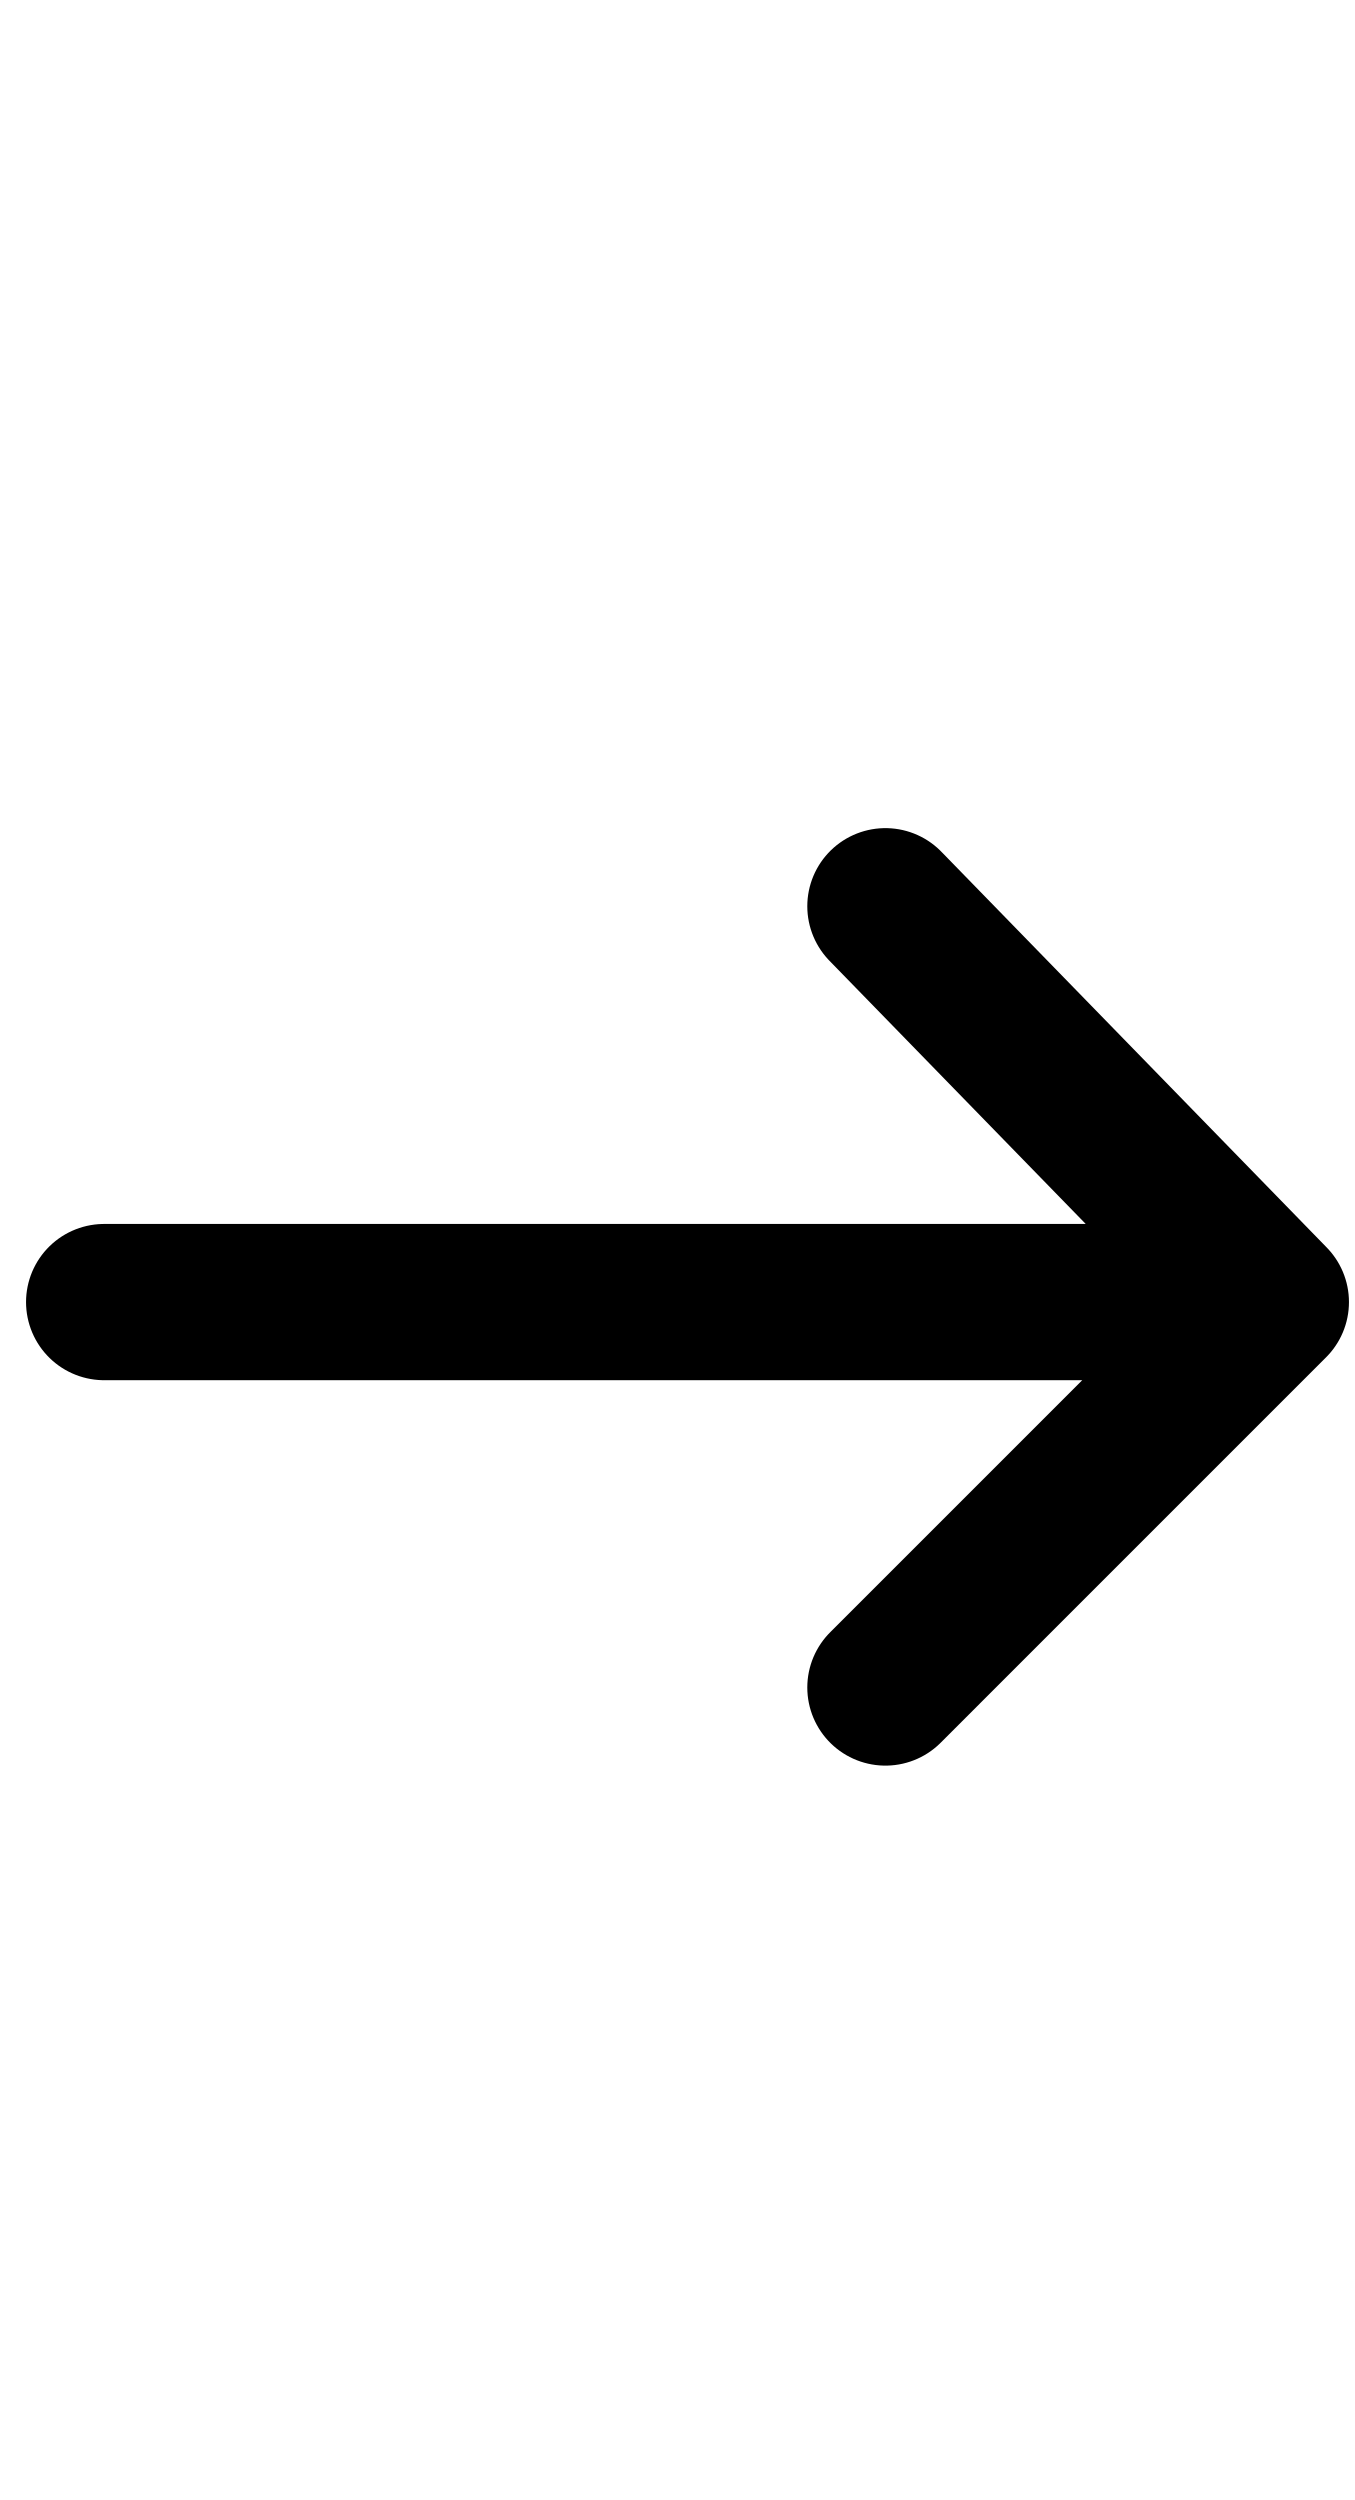
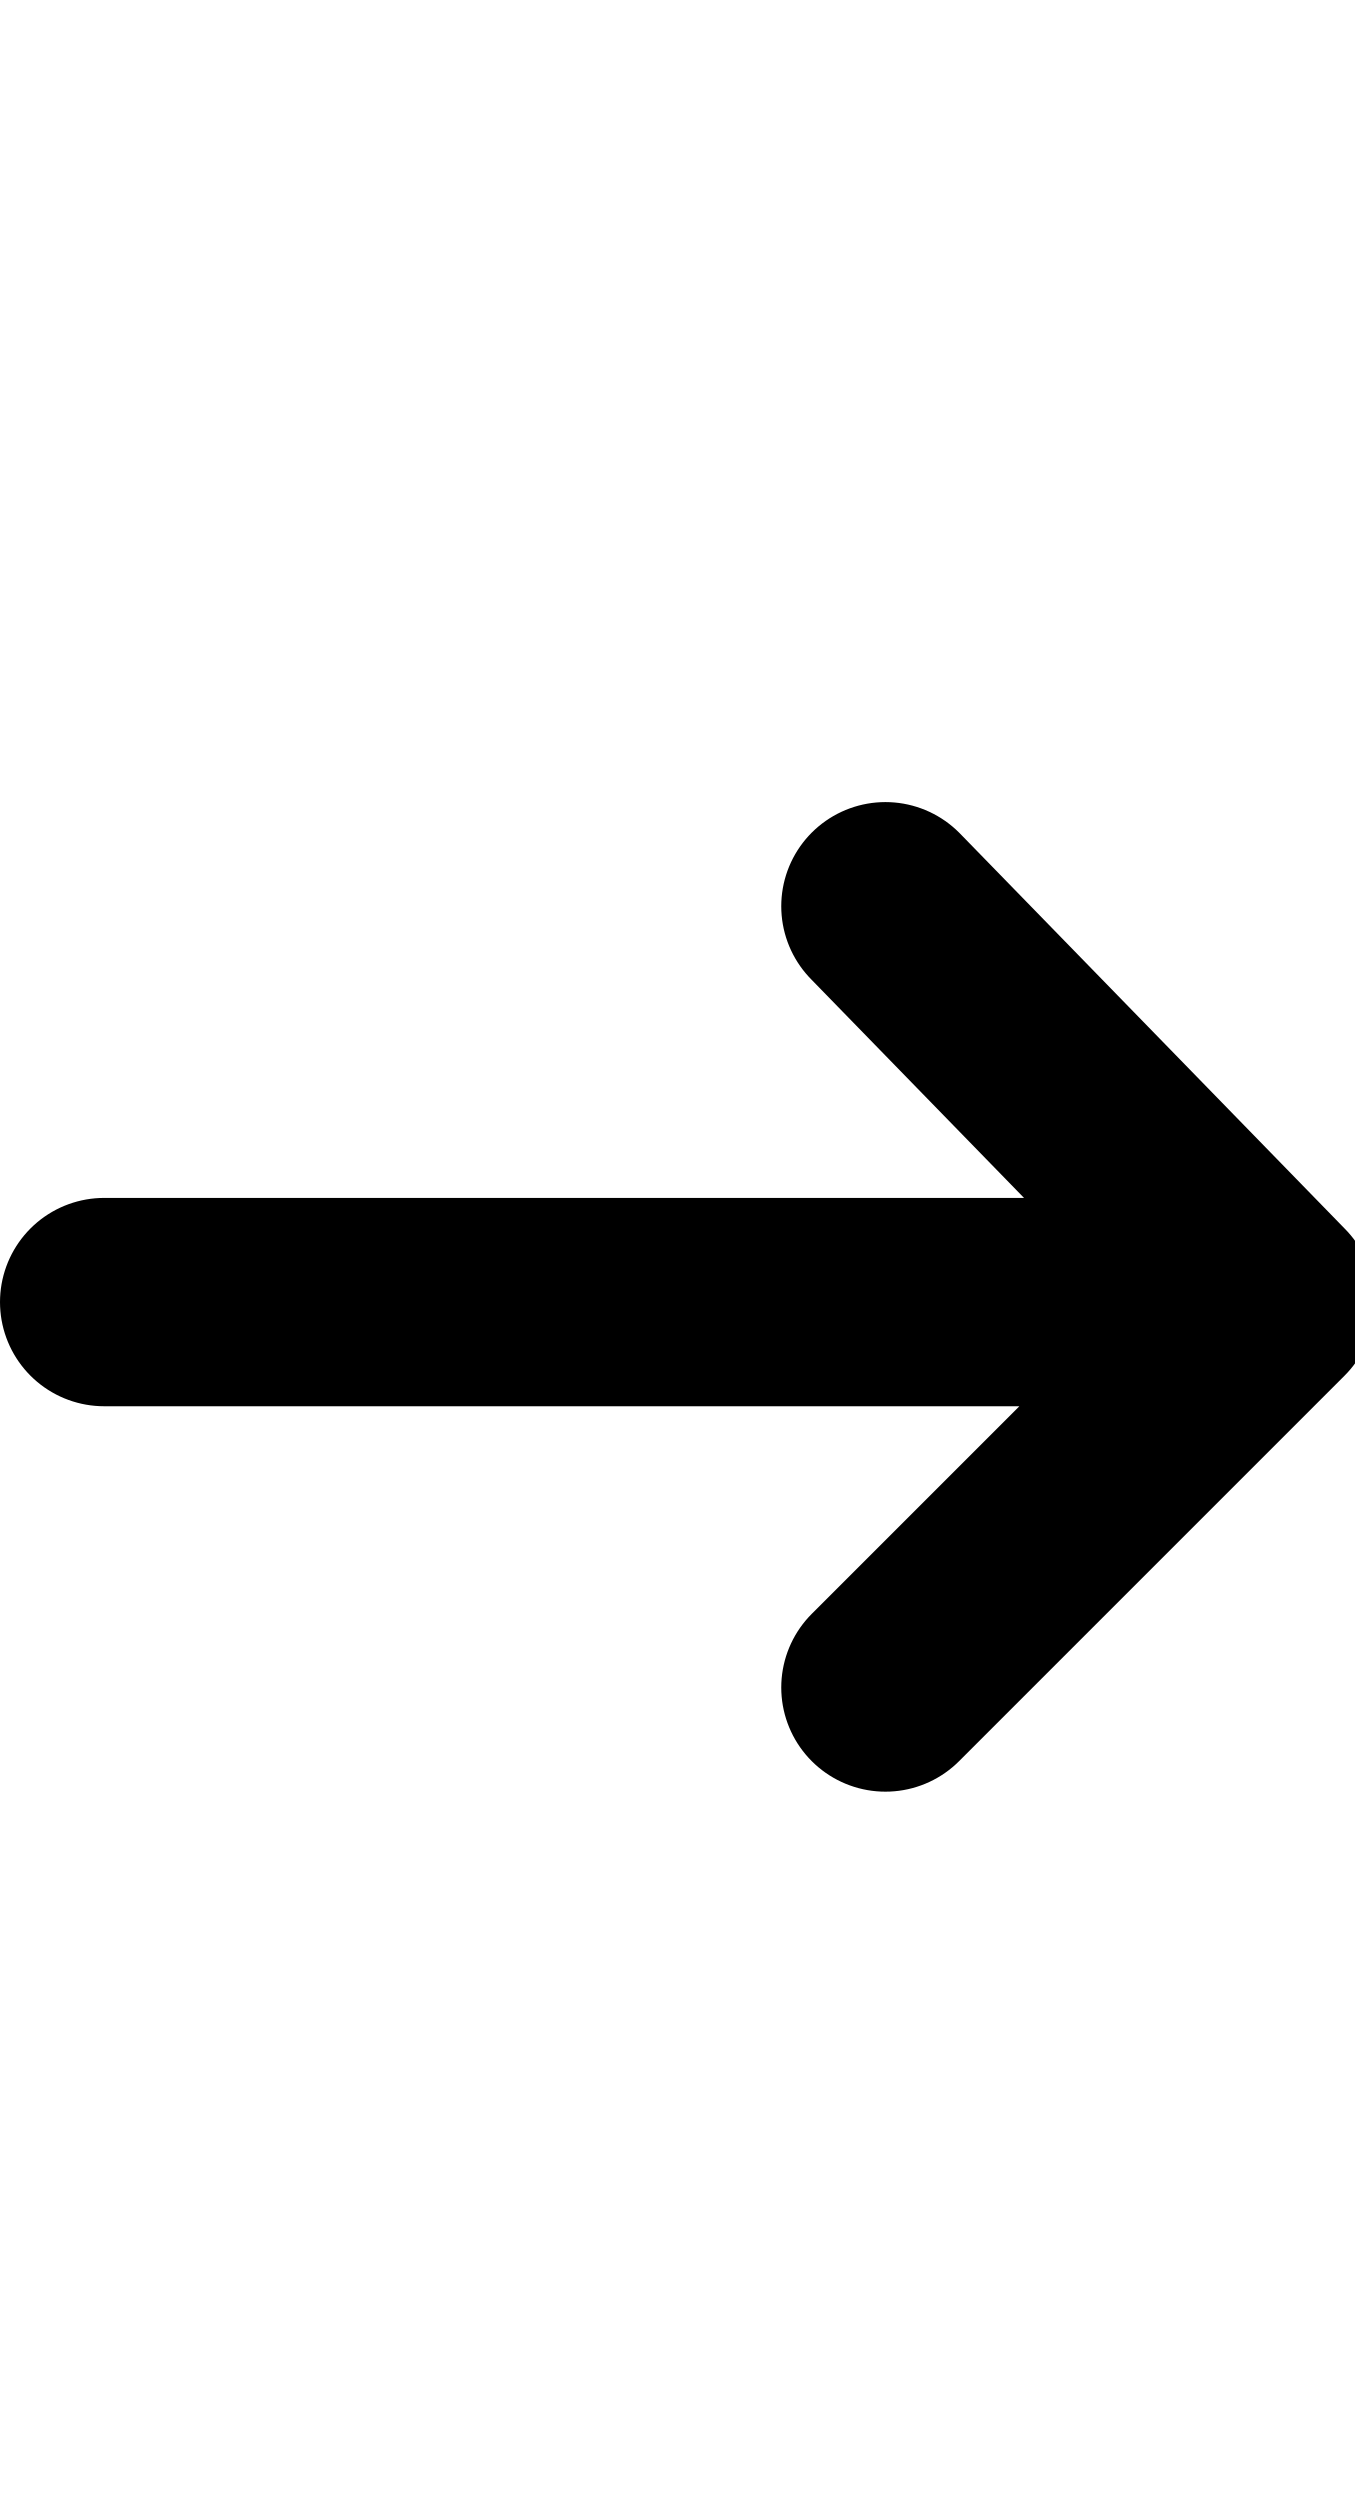
<svg xmlns="http://www.w3.org/2000/svg" version="1.1" id="Layer_1" x="0" y="0" viewBox="0 0 13 24" xml:space="preserve">
-   <path d="M12.2 12.5H1m7.5-3.8l3.7 3.8-3.7 3.7" fill="none" stroke="currentColor" stroke-width="1.5" stroke-linecap="round" stroke-linejoin="round" />
+   <path d="M12.2 12.5H1m7.5-3.8l3.7 3.8-3.7 3.7" fill="none" stroke="currentColor" stroke-width="2" stroke-linecap="round" stroke-linejoin="round" />
</svg>
